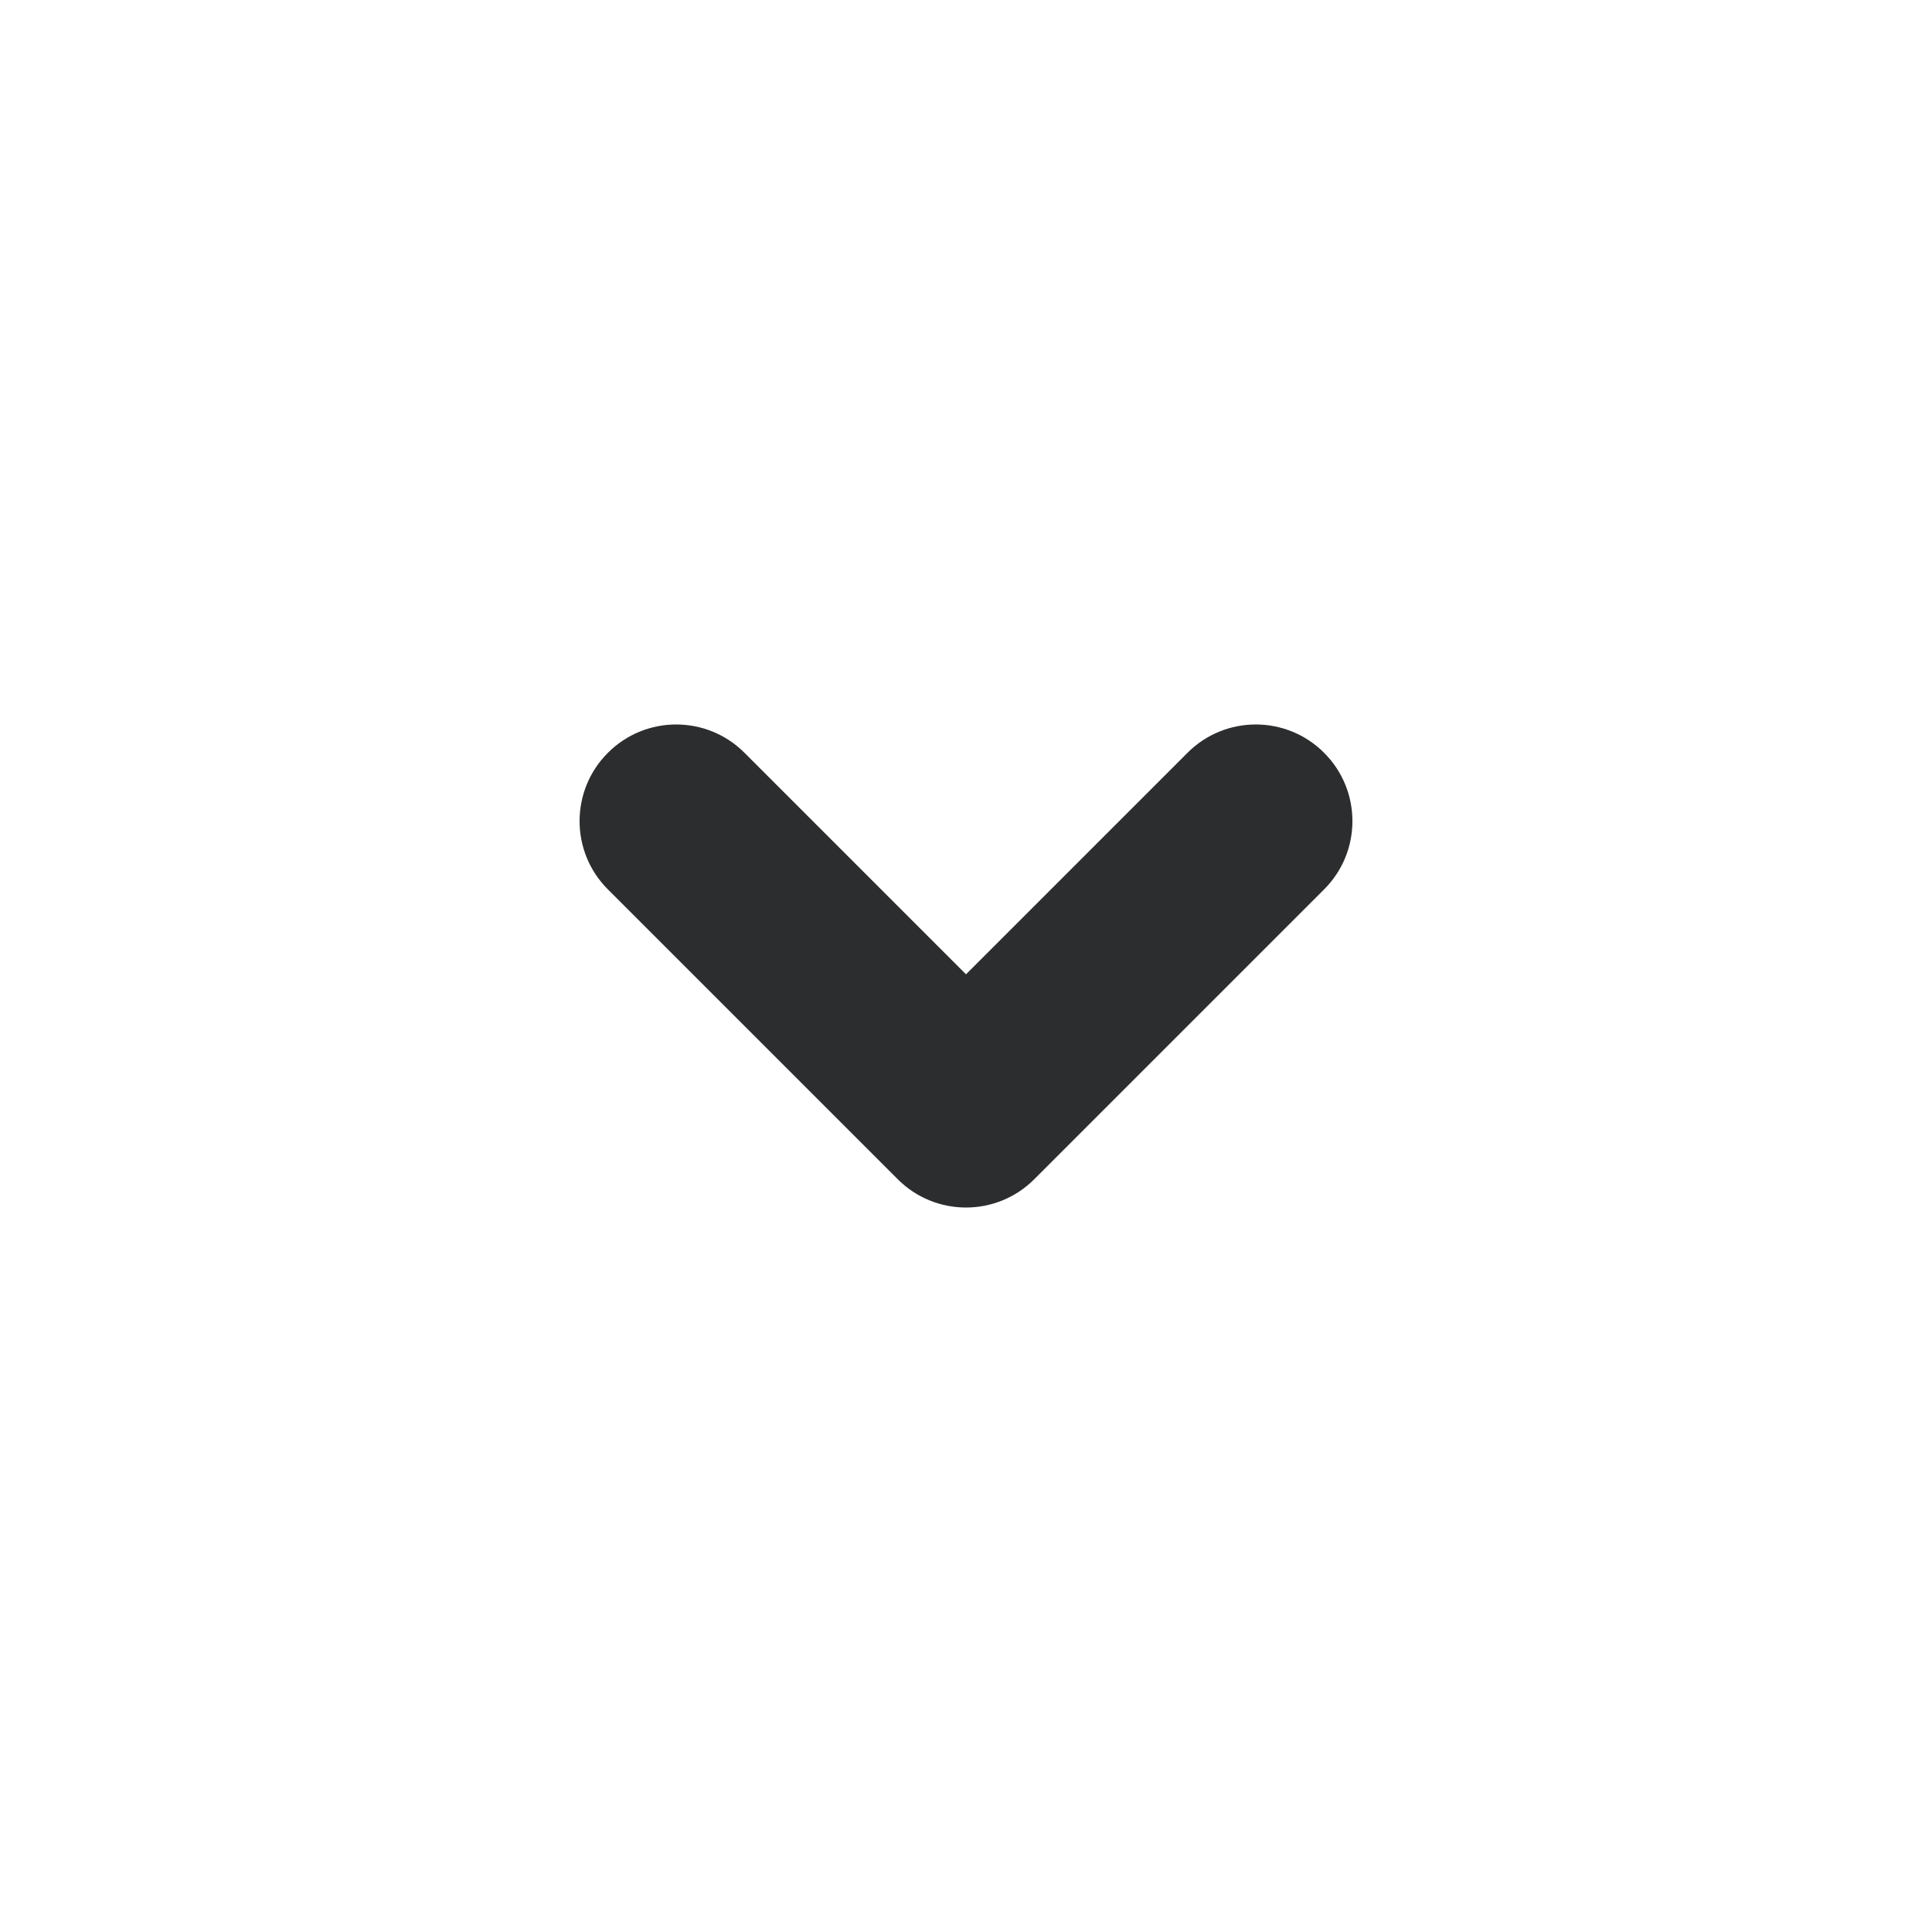
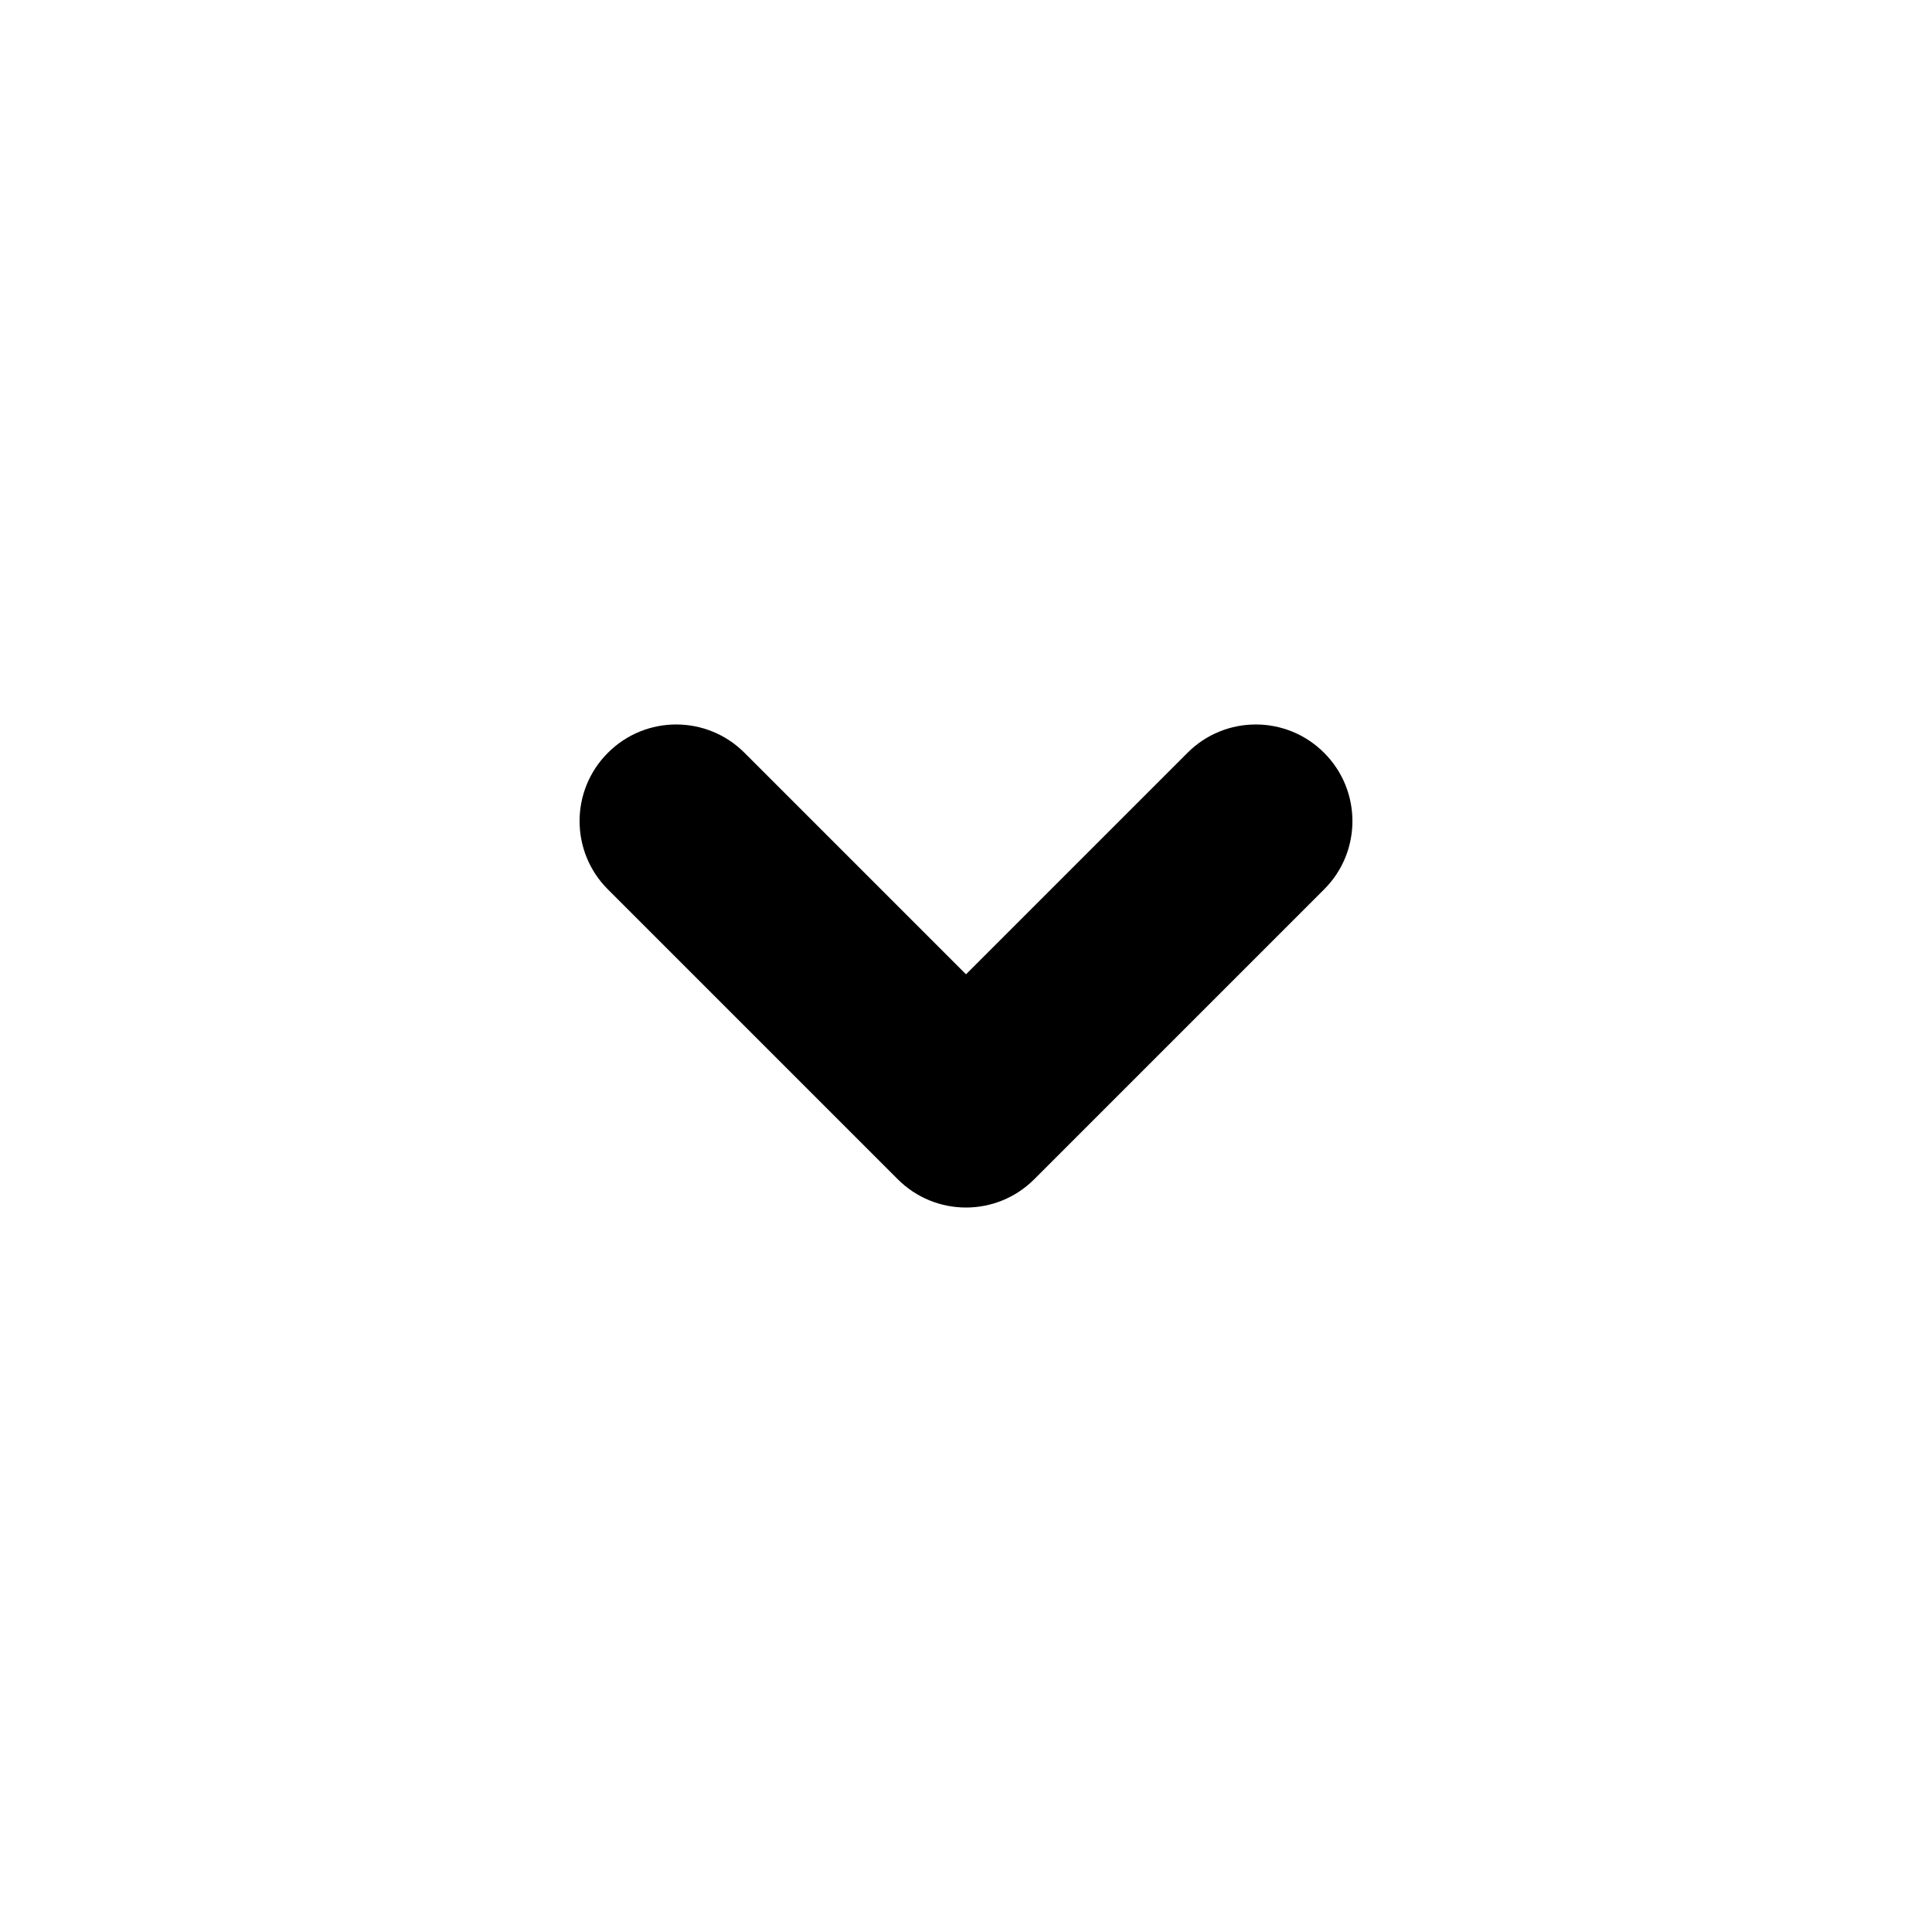
- <svg xmlns="http://www.w3.org/2000/svg" width="20" height="20" viewBox="0 0 20 20" id="id" fill="none">
-   <path fill-rule="evenodd" clip-rule="evenodd" d="M13.707 7.793C14.098 8.183 14.098 8.817 13.707 9.207L10.707 12.207C10.317 12.598 9.683 12.598 9.293 12.207L6.293 9.207C5.902 8.817 5.902 8.183 6.293 7.793C6.683 7.402 7.317 7.402 7.707 7.793L10 10.086L12.293 7.793C12.683 7.402 13.317 7.402 13.707 7.793Z" fill="#2C2D2E" />
+ <svg xmlns="http://www.w3.org/2000/svg" width="20" height="20" viewBox="0 0 20 20" id="id">
+   <path fill-rule="evenodd" clip-rule="evenodd" d="M13.707 7.793C14.098 8.183 14.098 8.817 13.707 9.207L10.707 12.207C10.317 12.598 9.683 12.598 9.293 12.207L6.293 9.207C5.902 8.817 5.902 8.183 6.293 7.793C6.683 7.402 7.317 7.402 7.707 7.793L10 10.086L12.293 7.793C12.683 7.402 13.317 7.402 13.707 7.793Z" />
</svg>
